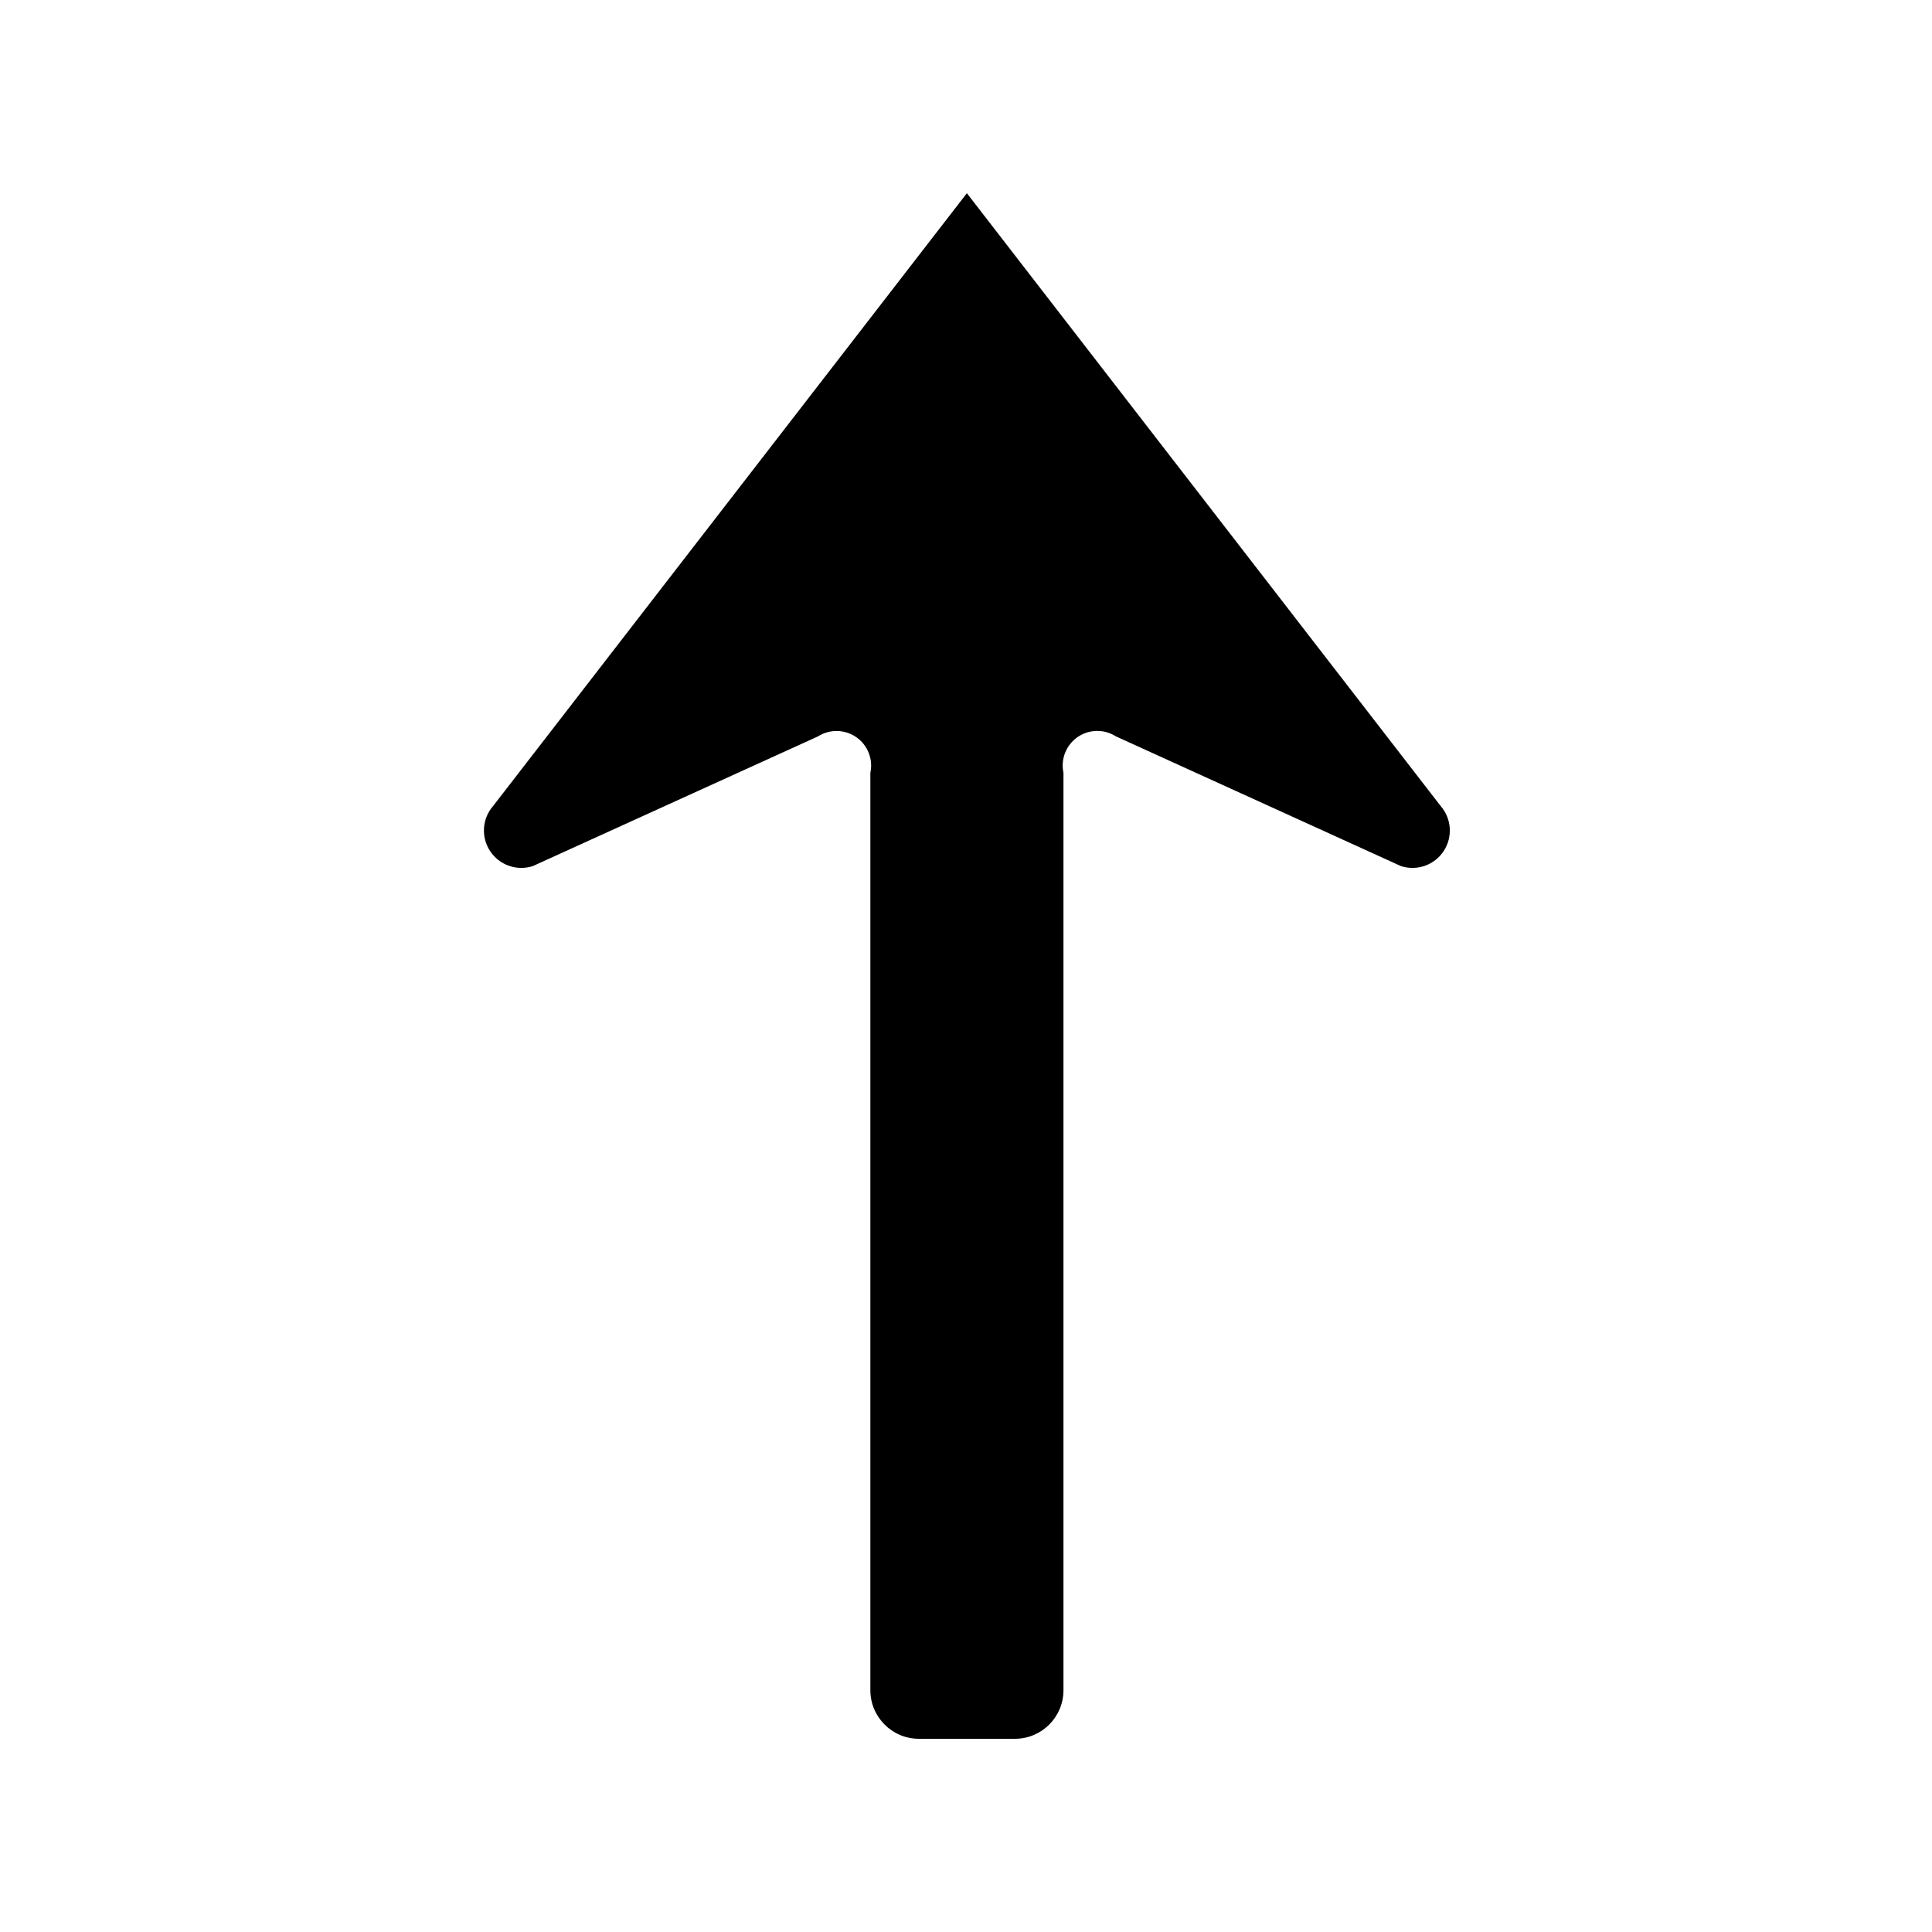
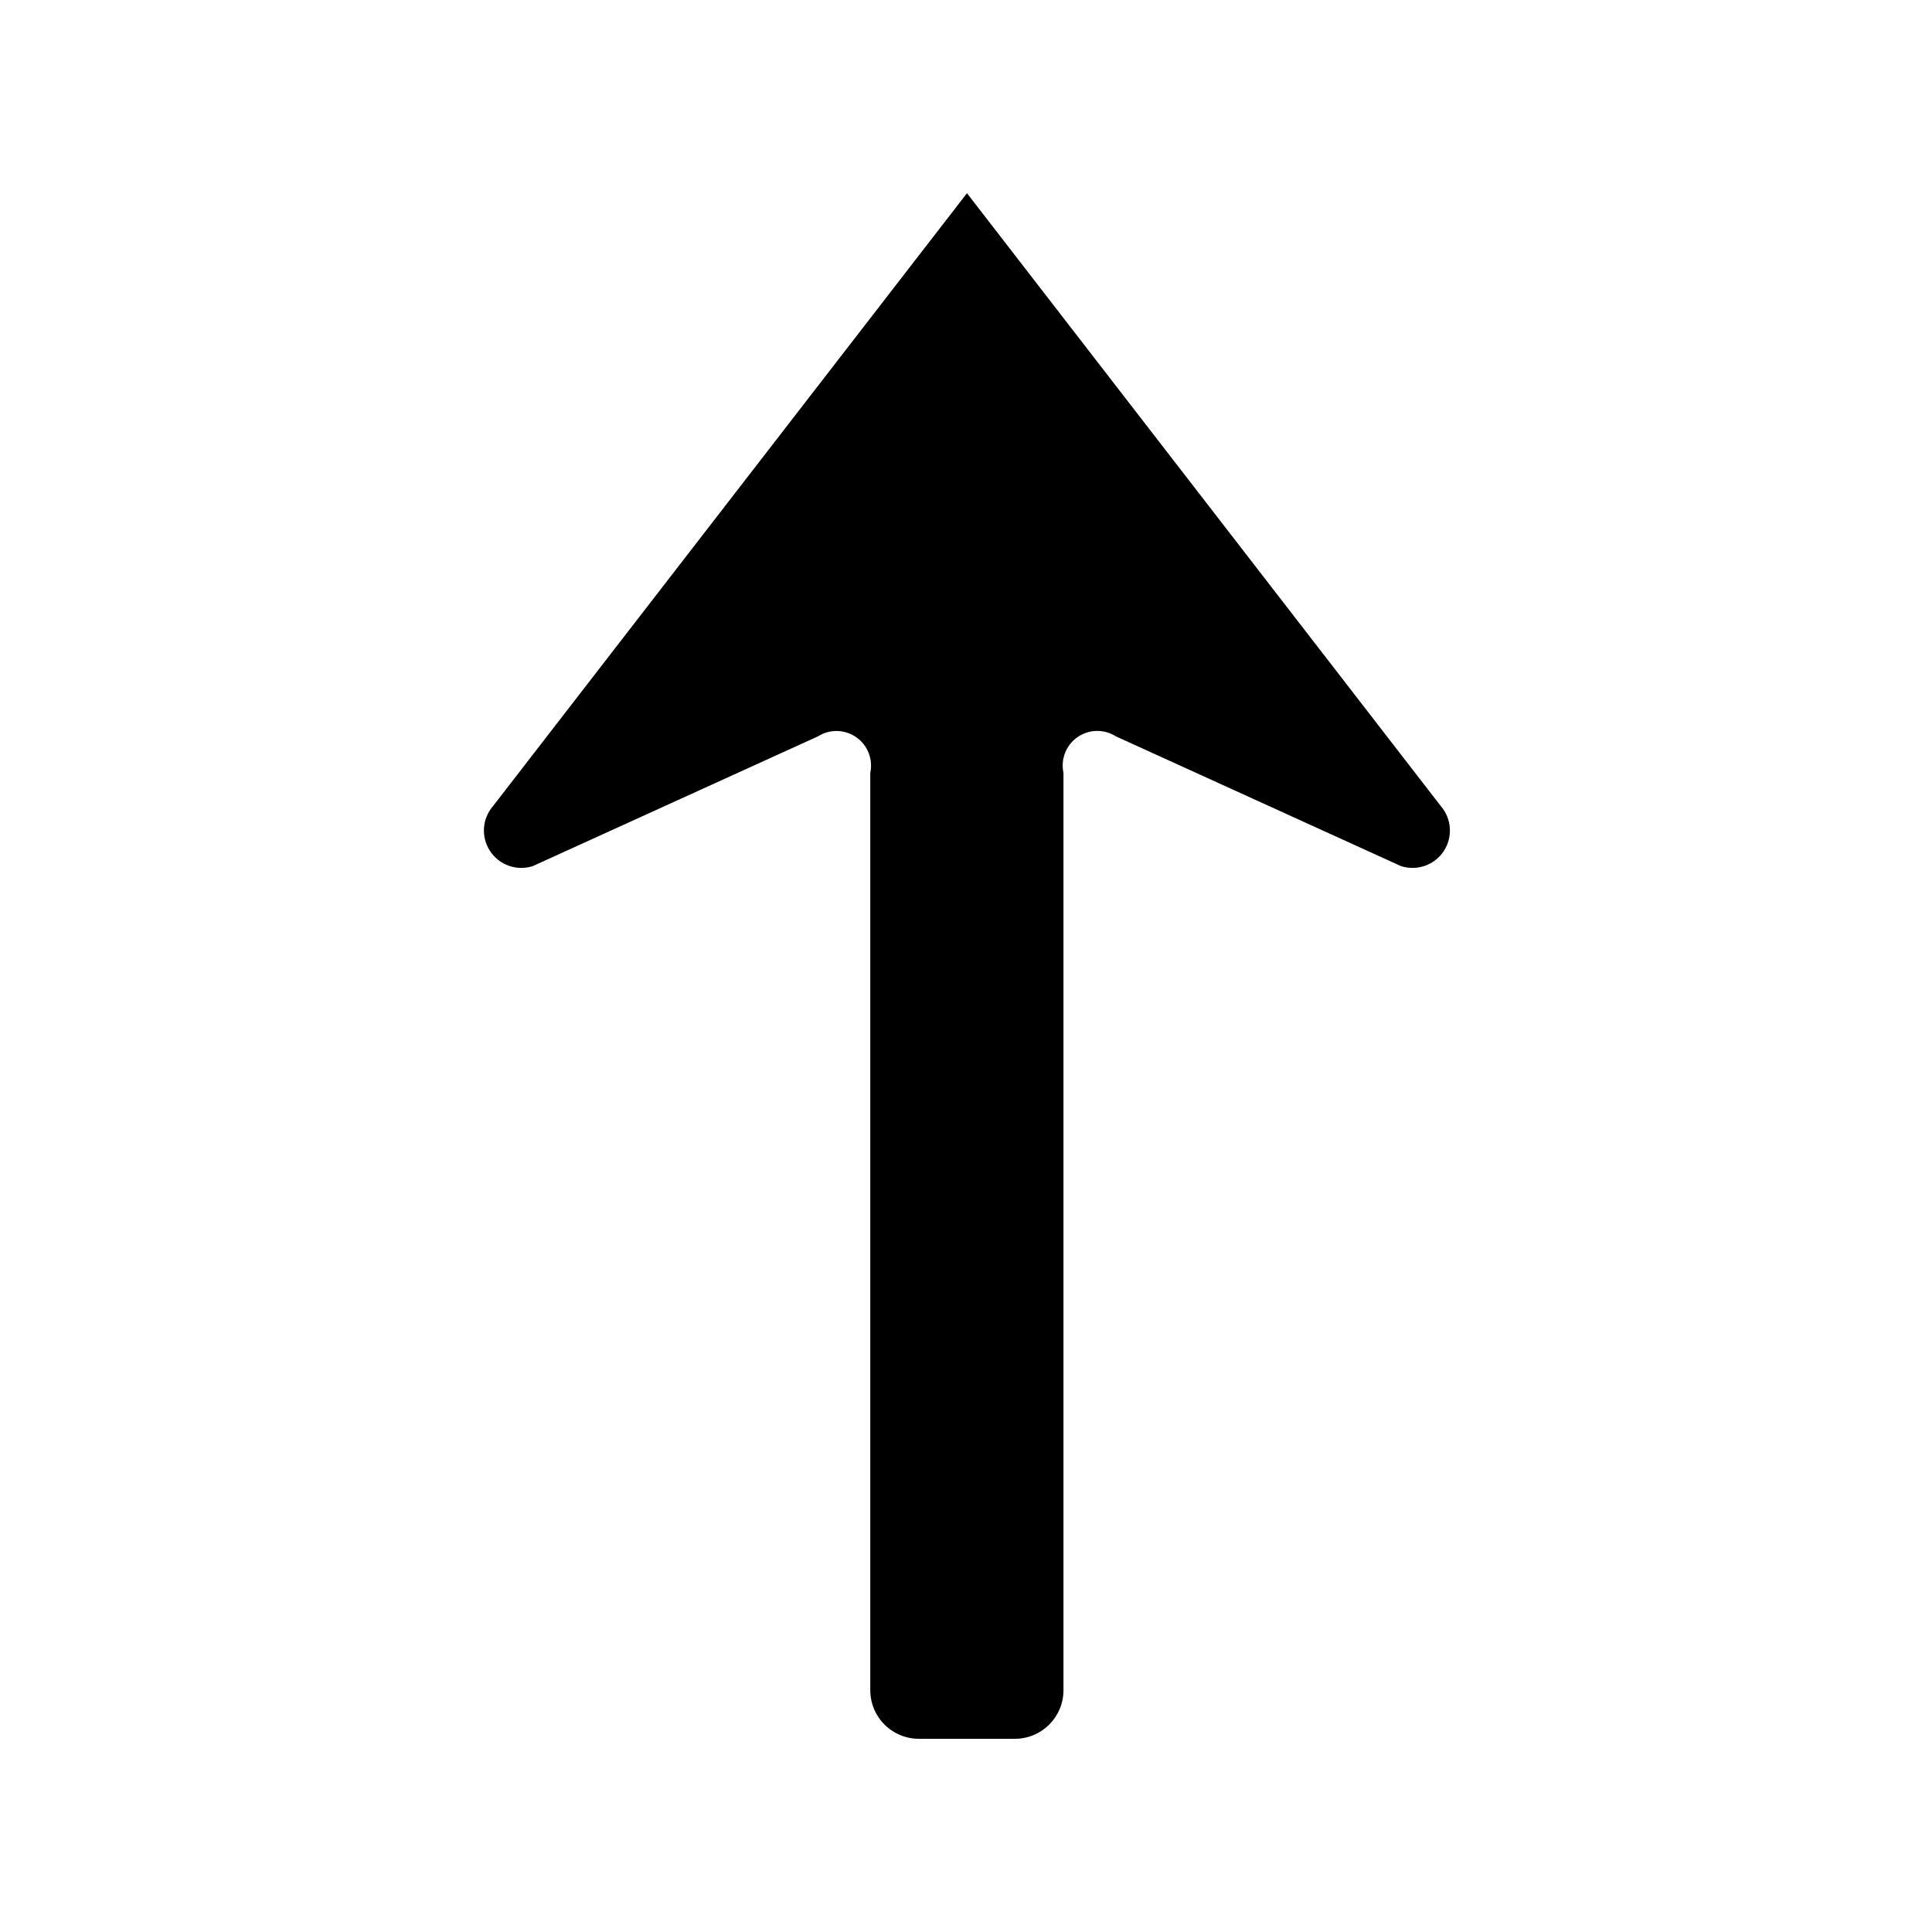
- <svg xmlns="http://www.w3.org/2000/svg" id="WORKING_ICONS" data-name="WORKING ICONS" width="20" height="20" viewBox="0 0 20 20">
-   <path fill="#000000" d="M14.503,8.966L11.552,7.623A0.358,0.358,0,0,0,11.009,8v9.497A0.503,0.503,0,0,1,10.506,18h-0.993a0.503,0.503,0,0,1-.503-0.503V8a0.358,0.358,0,0,0-.542-0.377L5.515,8.966a0.387,0.387,0,0,1-.409-0.624L10.009,2l4.904,6.343A0.387,0.387,0,0,1,14.503,8.966Z" />
+ <svg xmlns="http://www.w3.org/2000/svg" data-name="WORKING ICONS" width="20" height="20">
+   <path d="m14.503 8.966-2.951-1.343a.358.358 0 0 0-.543.377v9.497a.503.503 0 0 1-.503.503h-.993a.503.503 0 0 1-.504-.503V8a.358.358 0 0 0-.542-.377L5.515 8.966a.387.387 0 0 1-.41-.623L10.01 2l4.904 6.343a.387.387 0 0 1-.41.623Z" />
</svg>
